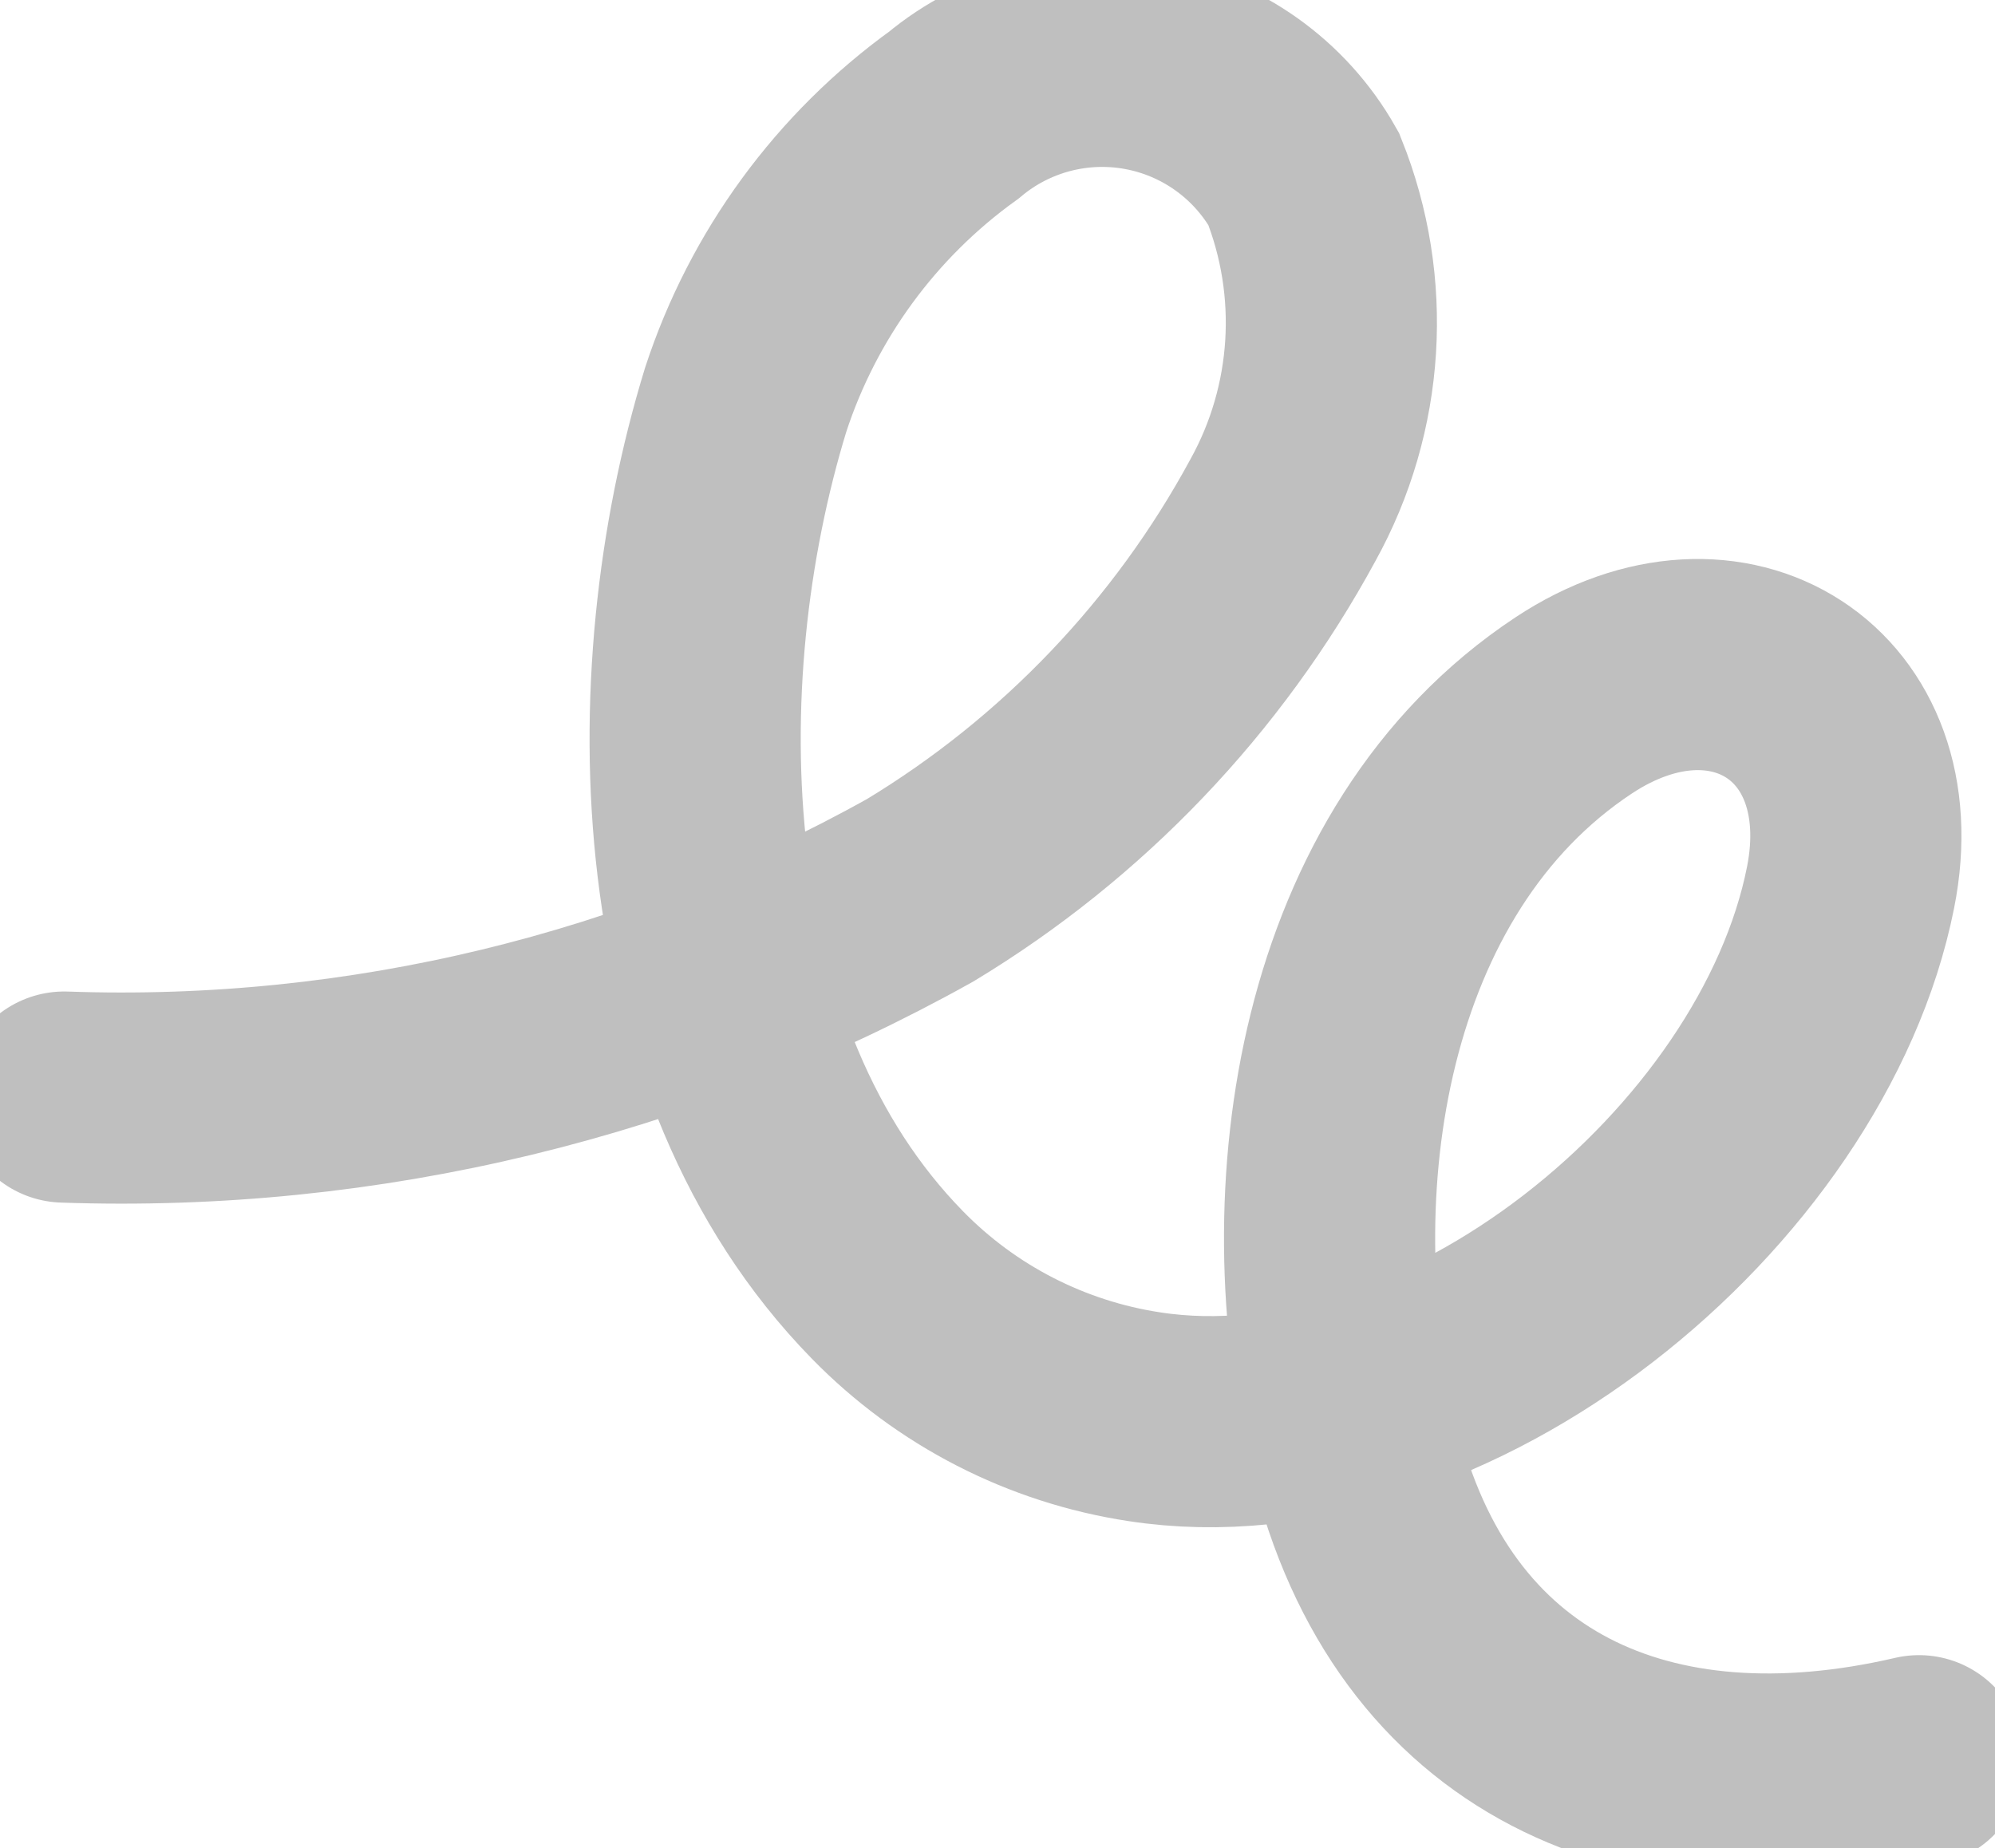
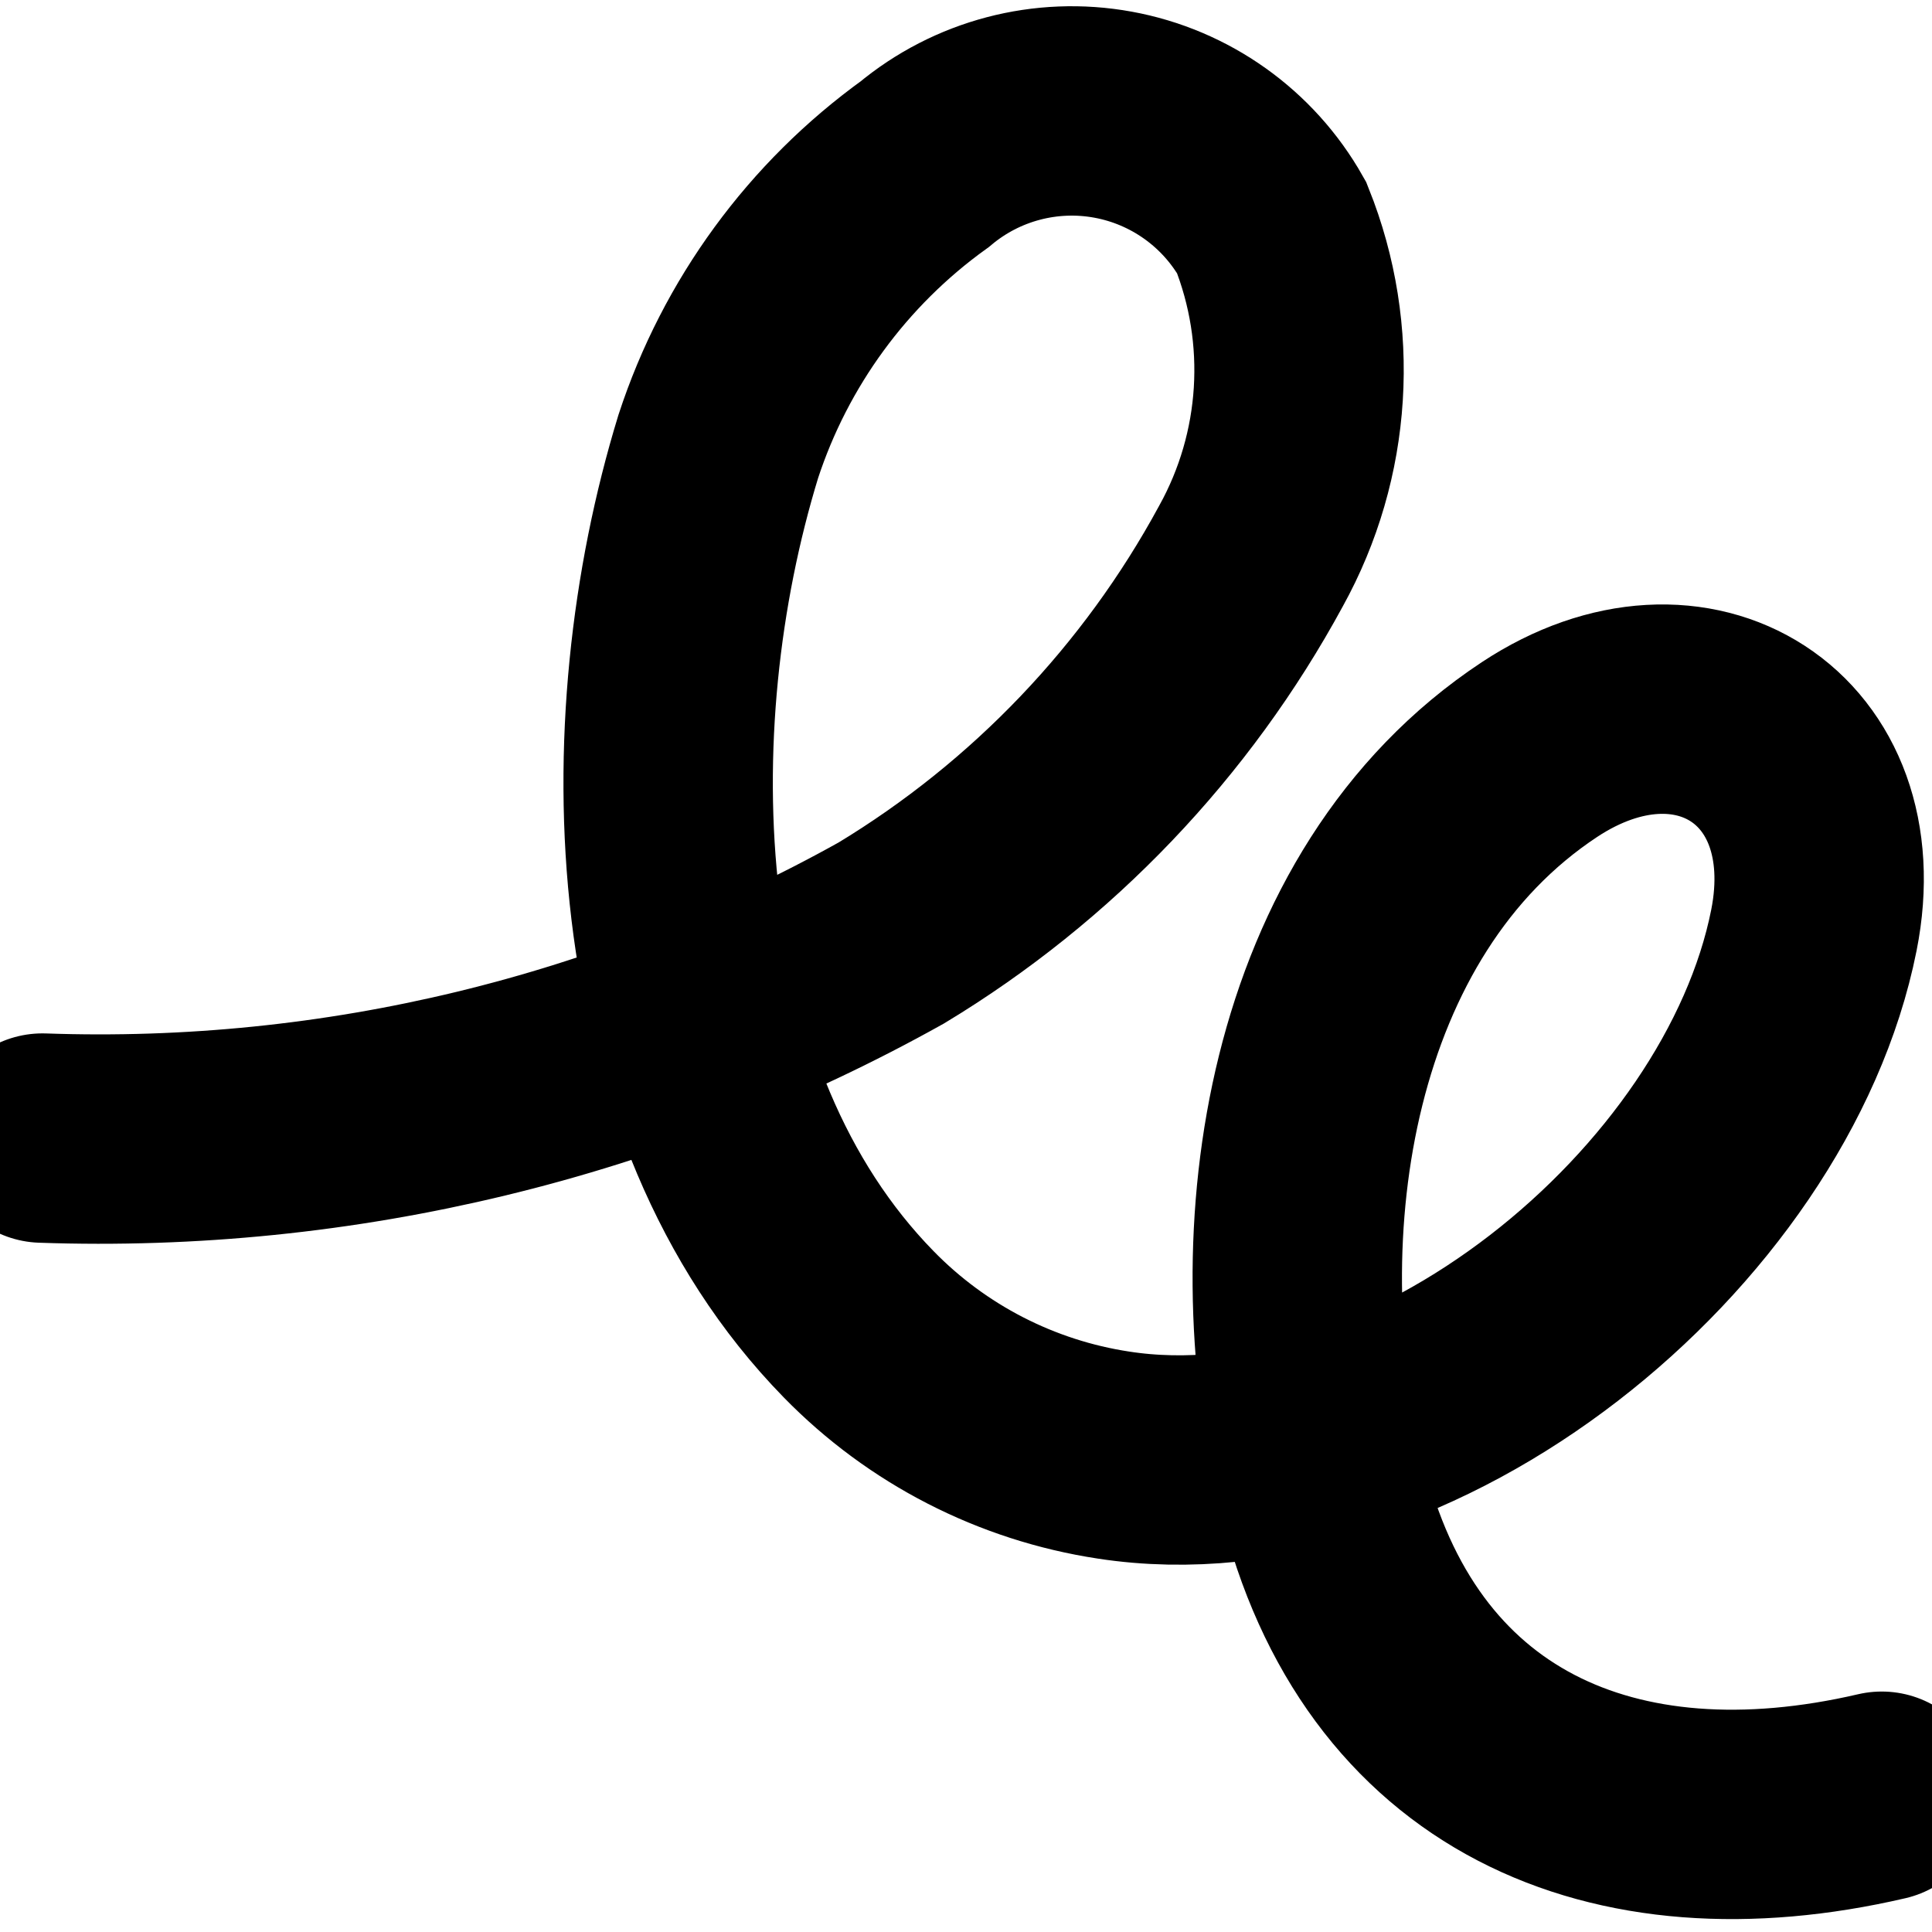
- <svg xmlns="http://www.w3.org/2000/svg" width="23.62" height="21.873" viewBox="0 0 23.62 21.873">
+ <svg xmlns="http://www.w3.org/2000/svg" width="25" height="25" viewBox="0 0 23.067 21.369">
  <g>
-     <path fill="none" stroke="#000" stroke-linecap="round" stroke-miterlimit="10" stroke-width="2.5px" d="M240.731 32.235a19.383 19.383 0 0 0 10.135-2.449 11.869 11.869 0 0 0 4.294-4.5 4.583 4.583 0 0 0 .246-3.923 2.741 2.741 0 0 0-4.142-.755 6.731 6.731 0 0 0-2.464 3.369c-1.023 3.334-.9 7.846 1.675 10.48a5.38 5.38 0 0 0 3.044 1.563c3.553.547 7.676-2.819 8.362-6.267.432-2.174-1.445-3.366-3.276-2.157-2.769 1.83-3.332 5.774-2.6 8.784.8 3.3 3.482 4.458 6.686 3.713" opacity="0.25" transform="translate(.76 .755) translate(-240.731 -20)" />
+     <path fill="none" stroke="#000" stroke-linecap="round" stroke-miterlimit="10" stroke-width="2.5px" d="M240.731 32.235a19.383 19.383 0 0 0 10.135-2.449 11.869 11.869 0 0 0 4.294-4.5 4.583 4.583 0 0 0 .246-3.923 2.741 2.741 0 0 0-4.142-.755 6.731 6.731 0 0 0-2.464 3.369c-1.023 3.334-.9 7.846 1.675 10.48a5.38 5.38 0 0 0 3.044 1.563c3.553.547 7.676-2.819 8.362-6.267.432-2.174-1.445-3.366-3.276-2.157-2.769 1.83-3.332 5.774-2.6 8.784.8 3.3 3.482 4.458 6.686 3.713" transform="translate(.507 .504) translate(-240.731 -20)" />
  </g>
</svg>
